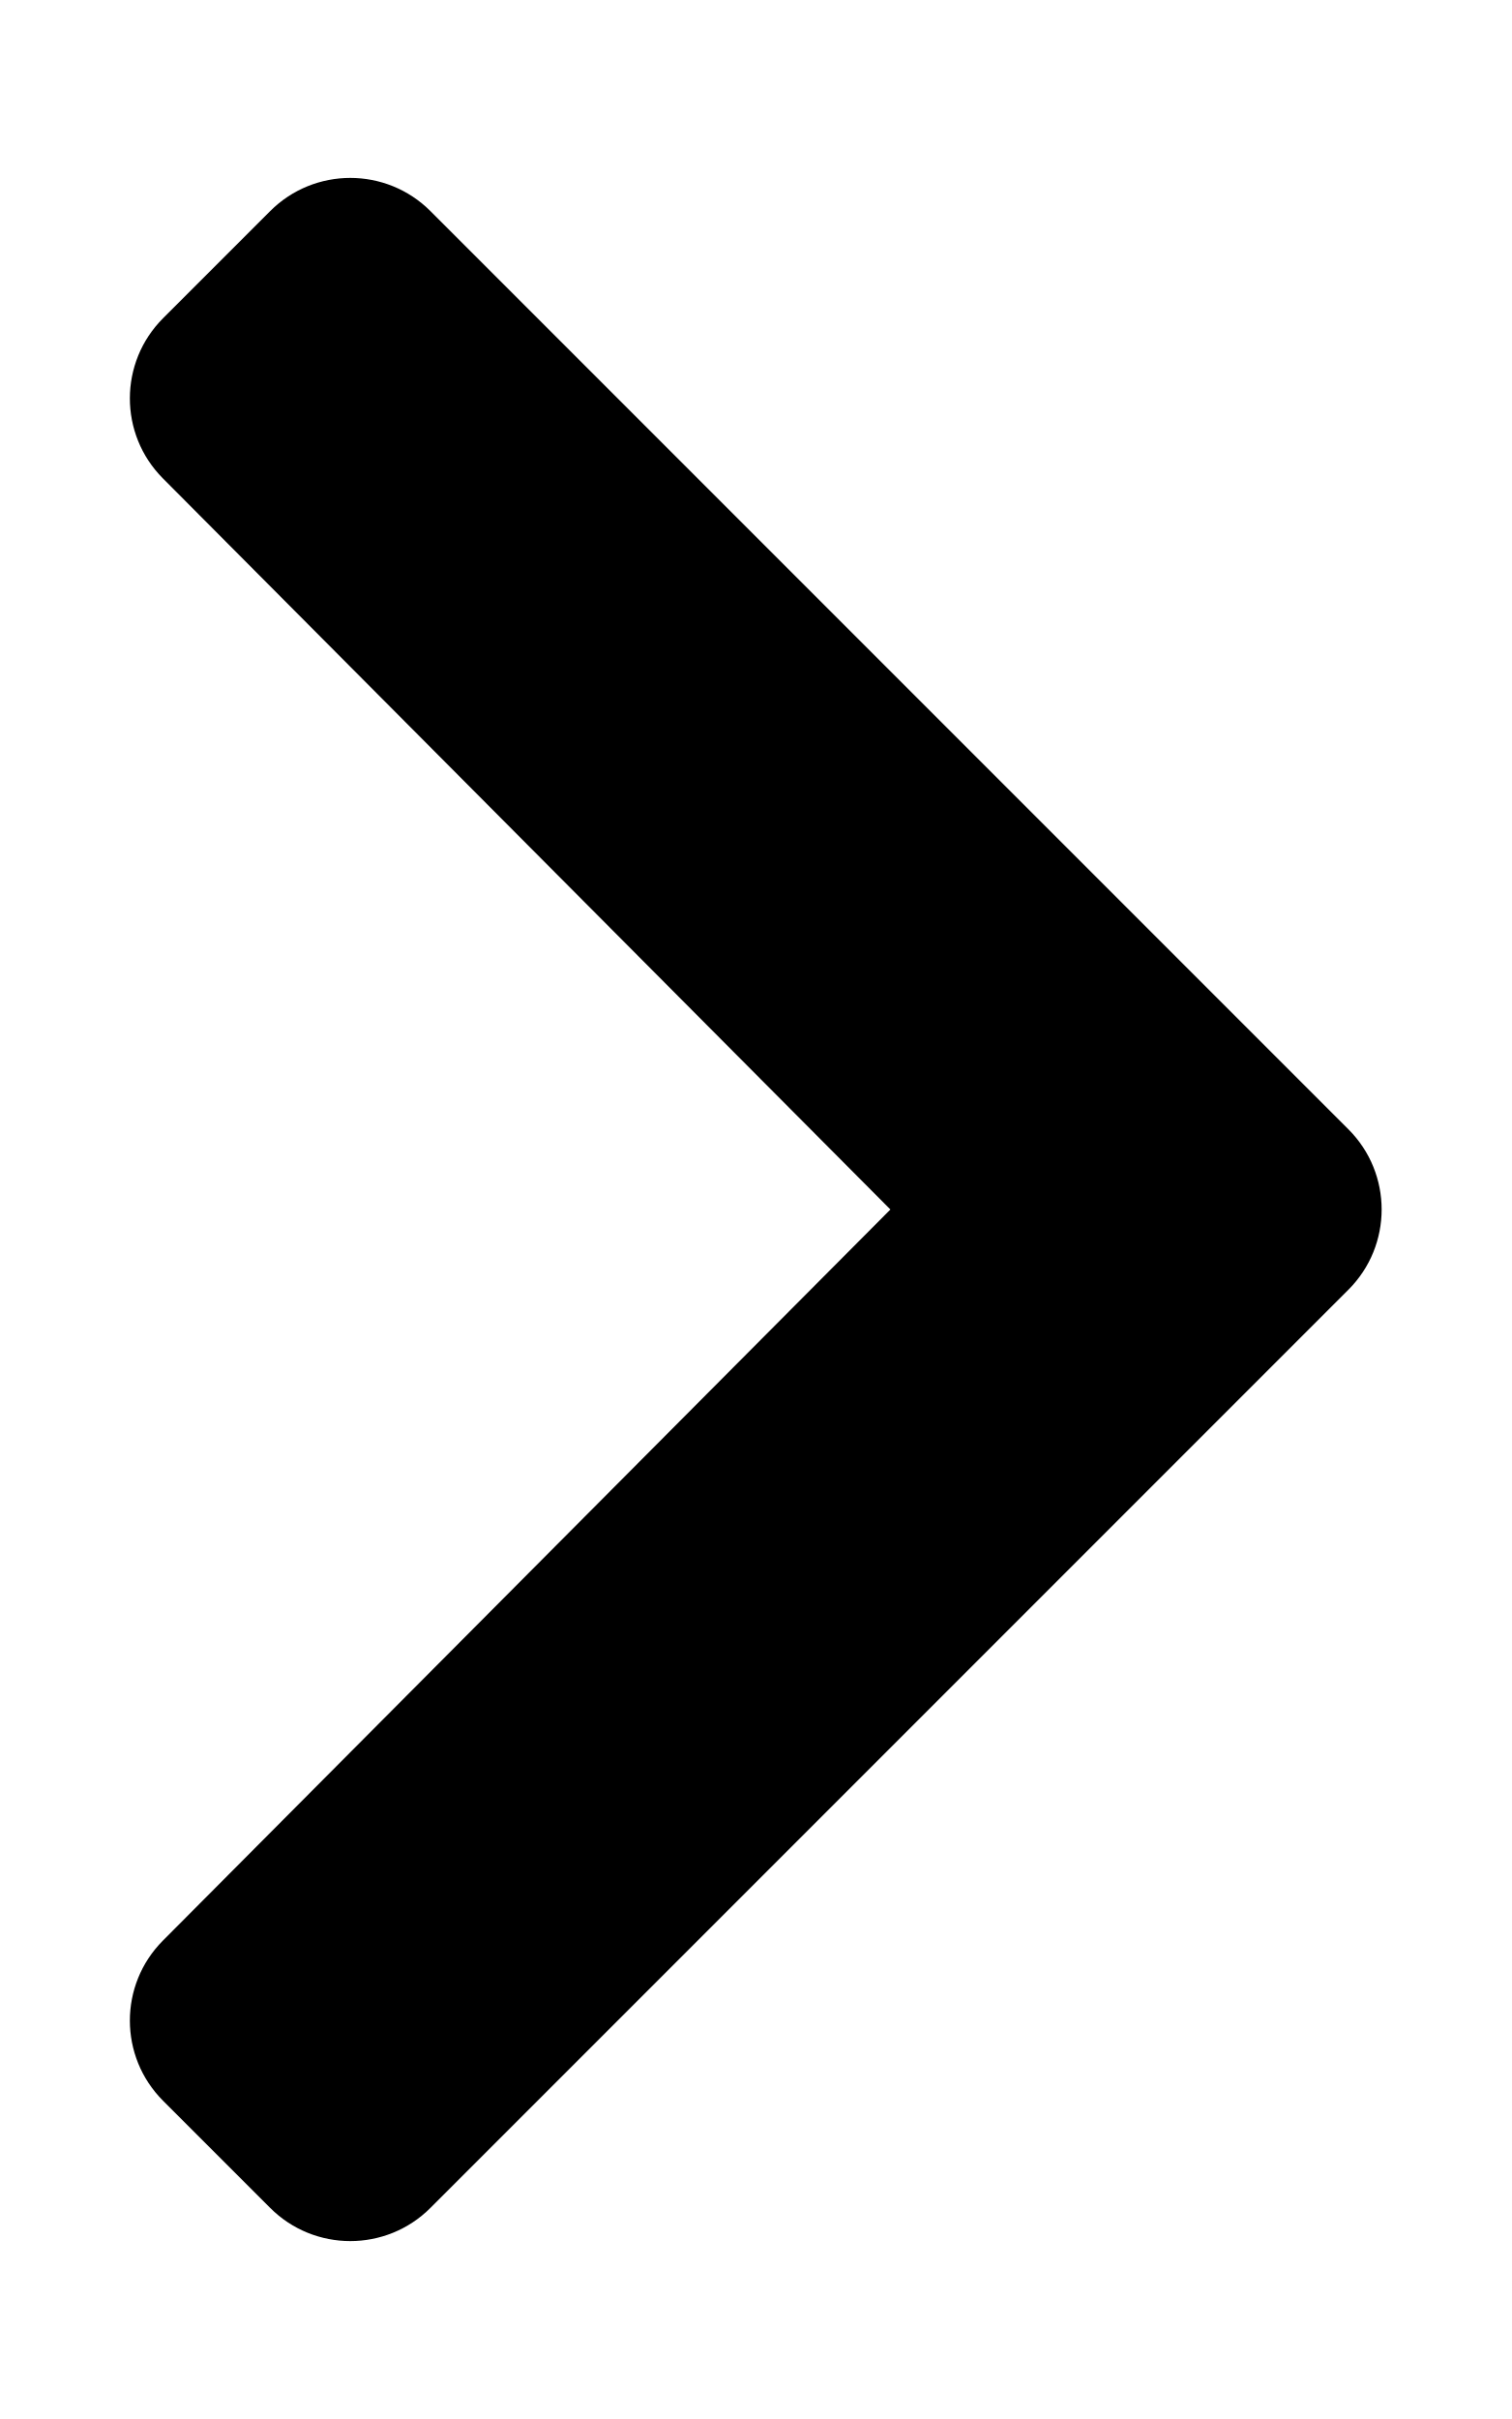
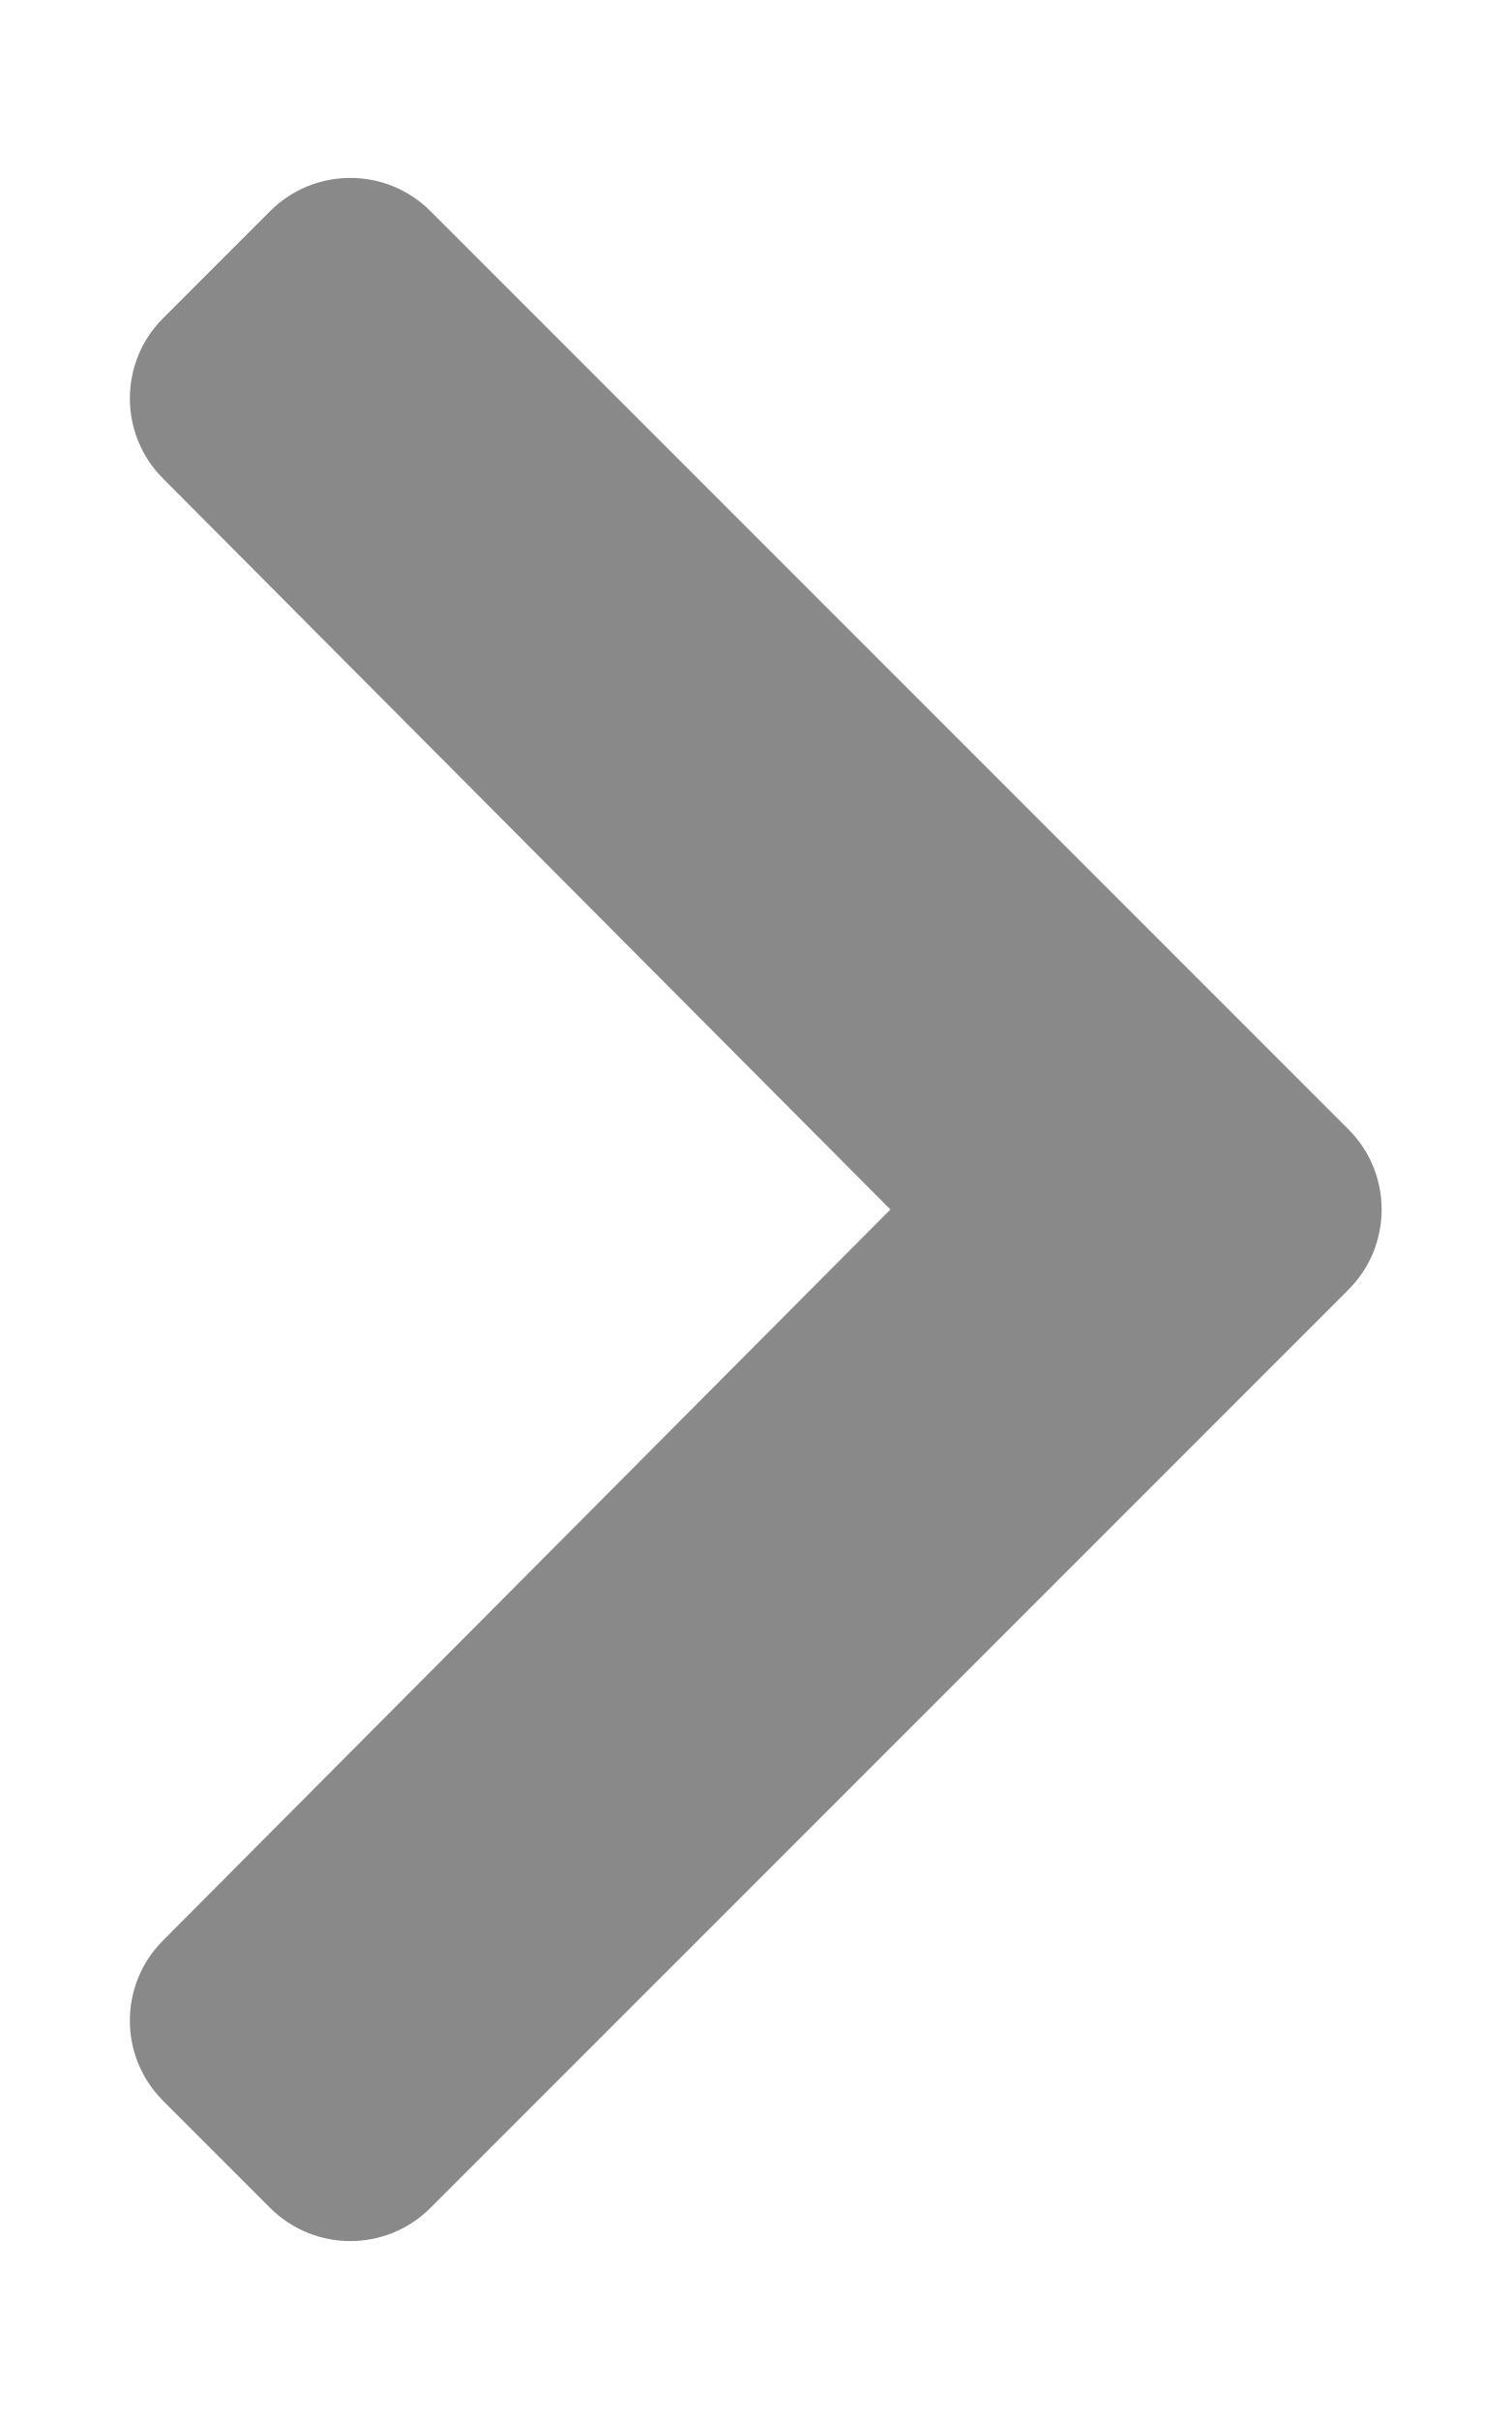
<svg xmlns="http://www.w3.org/2000/svg" aria-hidden="true" focusable="false" data-prefix="fas" data-icon="chevron-right" class="svg-inline--fa fa-chevron-right fa-w-10" role="img" viewBox="0 0 320 512">
-   <path fill="currentColor" d="M285.476 272.971L91.132 467.314c-9.373 9.373-24.569 9.373-33.941 0l-22.667-22.667c-9.357-9.357-9.375-24.522-.04-33.901L188.505 256 34.484 101.255c-9.335-9.379-9.317-24.544.04-33.901l22.667-22.667c9.373-9.373 24.569-9.373 33.941 0L285.475 239.03c9.373 9.372 9.373 24.568.001 33.941z" />
+   <path fill="#898989" d="M285.476 272.971L91.132 467.314c-9.373 9.373-24.569 9.373-33.941 0l-22.667-22.667c-9.357-9.357-9.375-24.522-.04-33.901L188.505 256 34.484 101.255c-9.335-9.379-9.317-24.544.04-33.901l22.667-22.667c9.373-9.373 24.569-9.373 33.941 0L285.475 239.03c9.373 9.372 9.373 24.568.001 33.941z" />
</svg>
